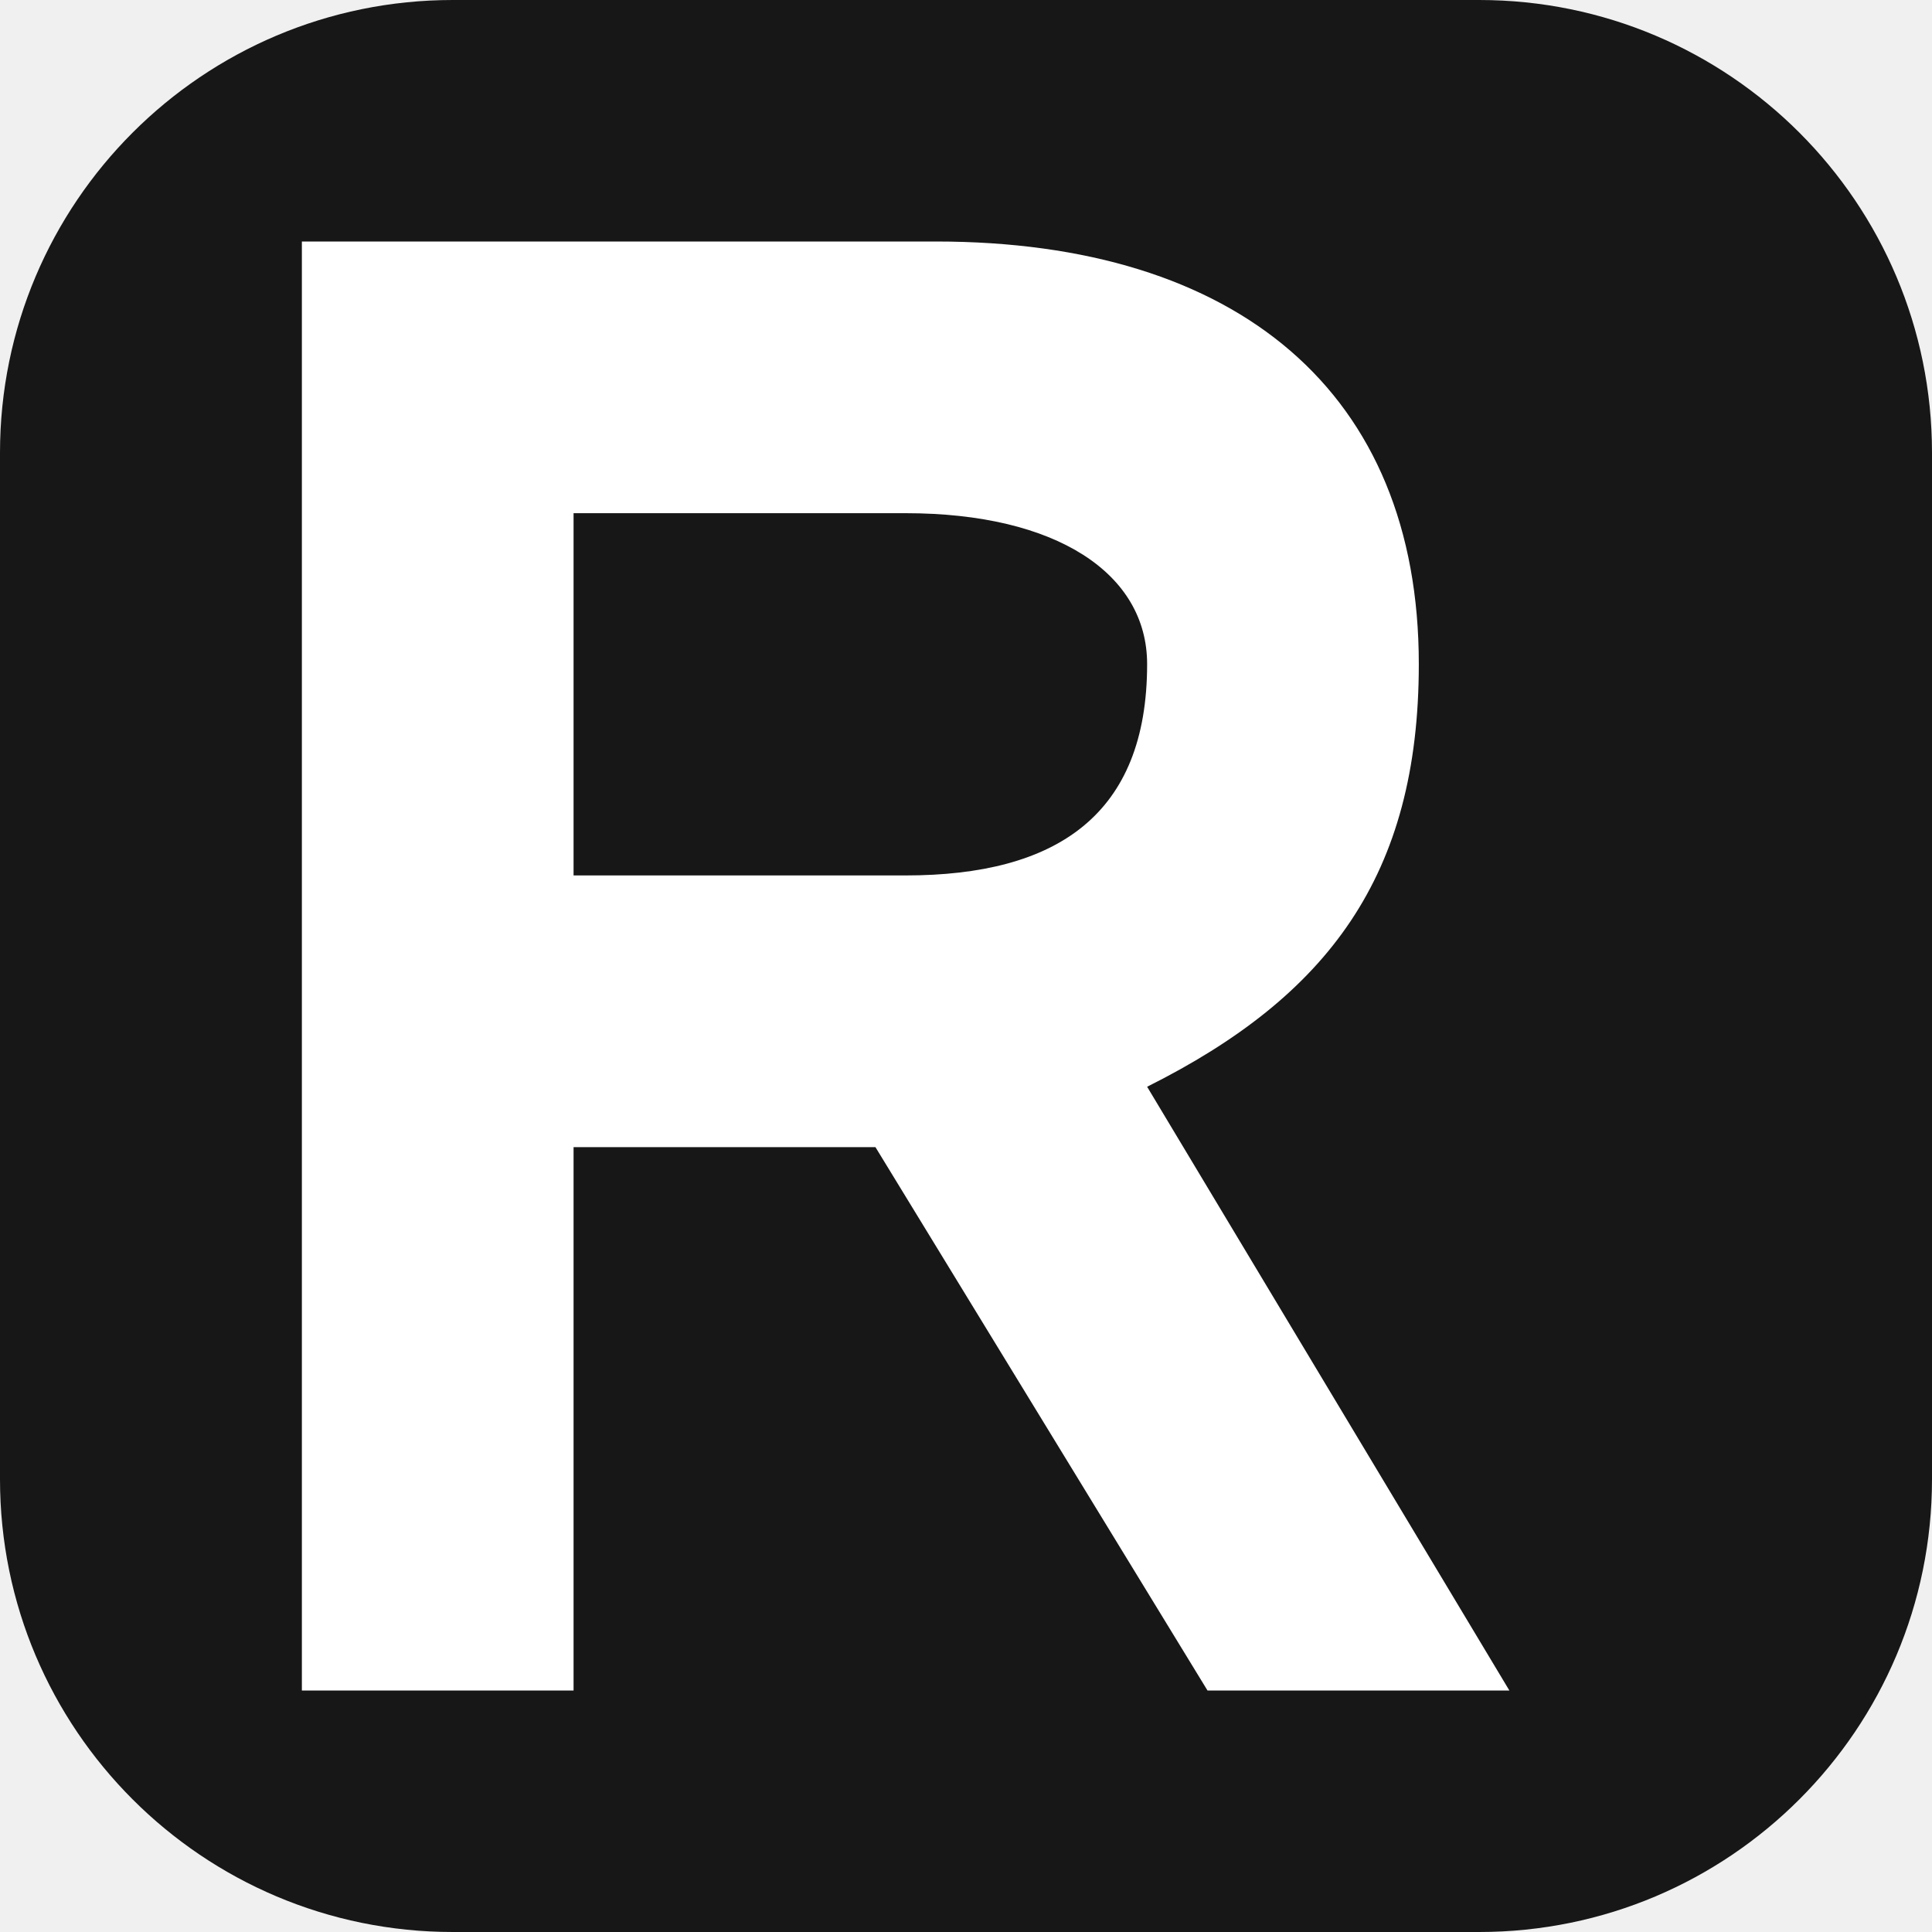
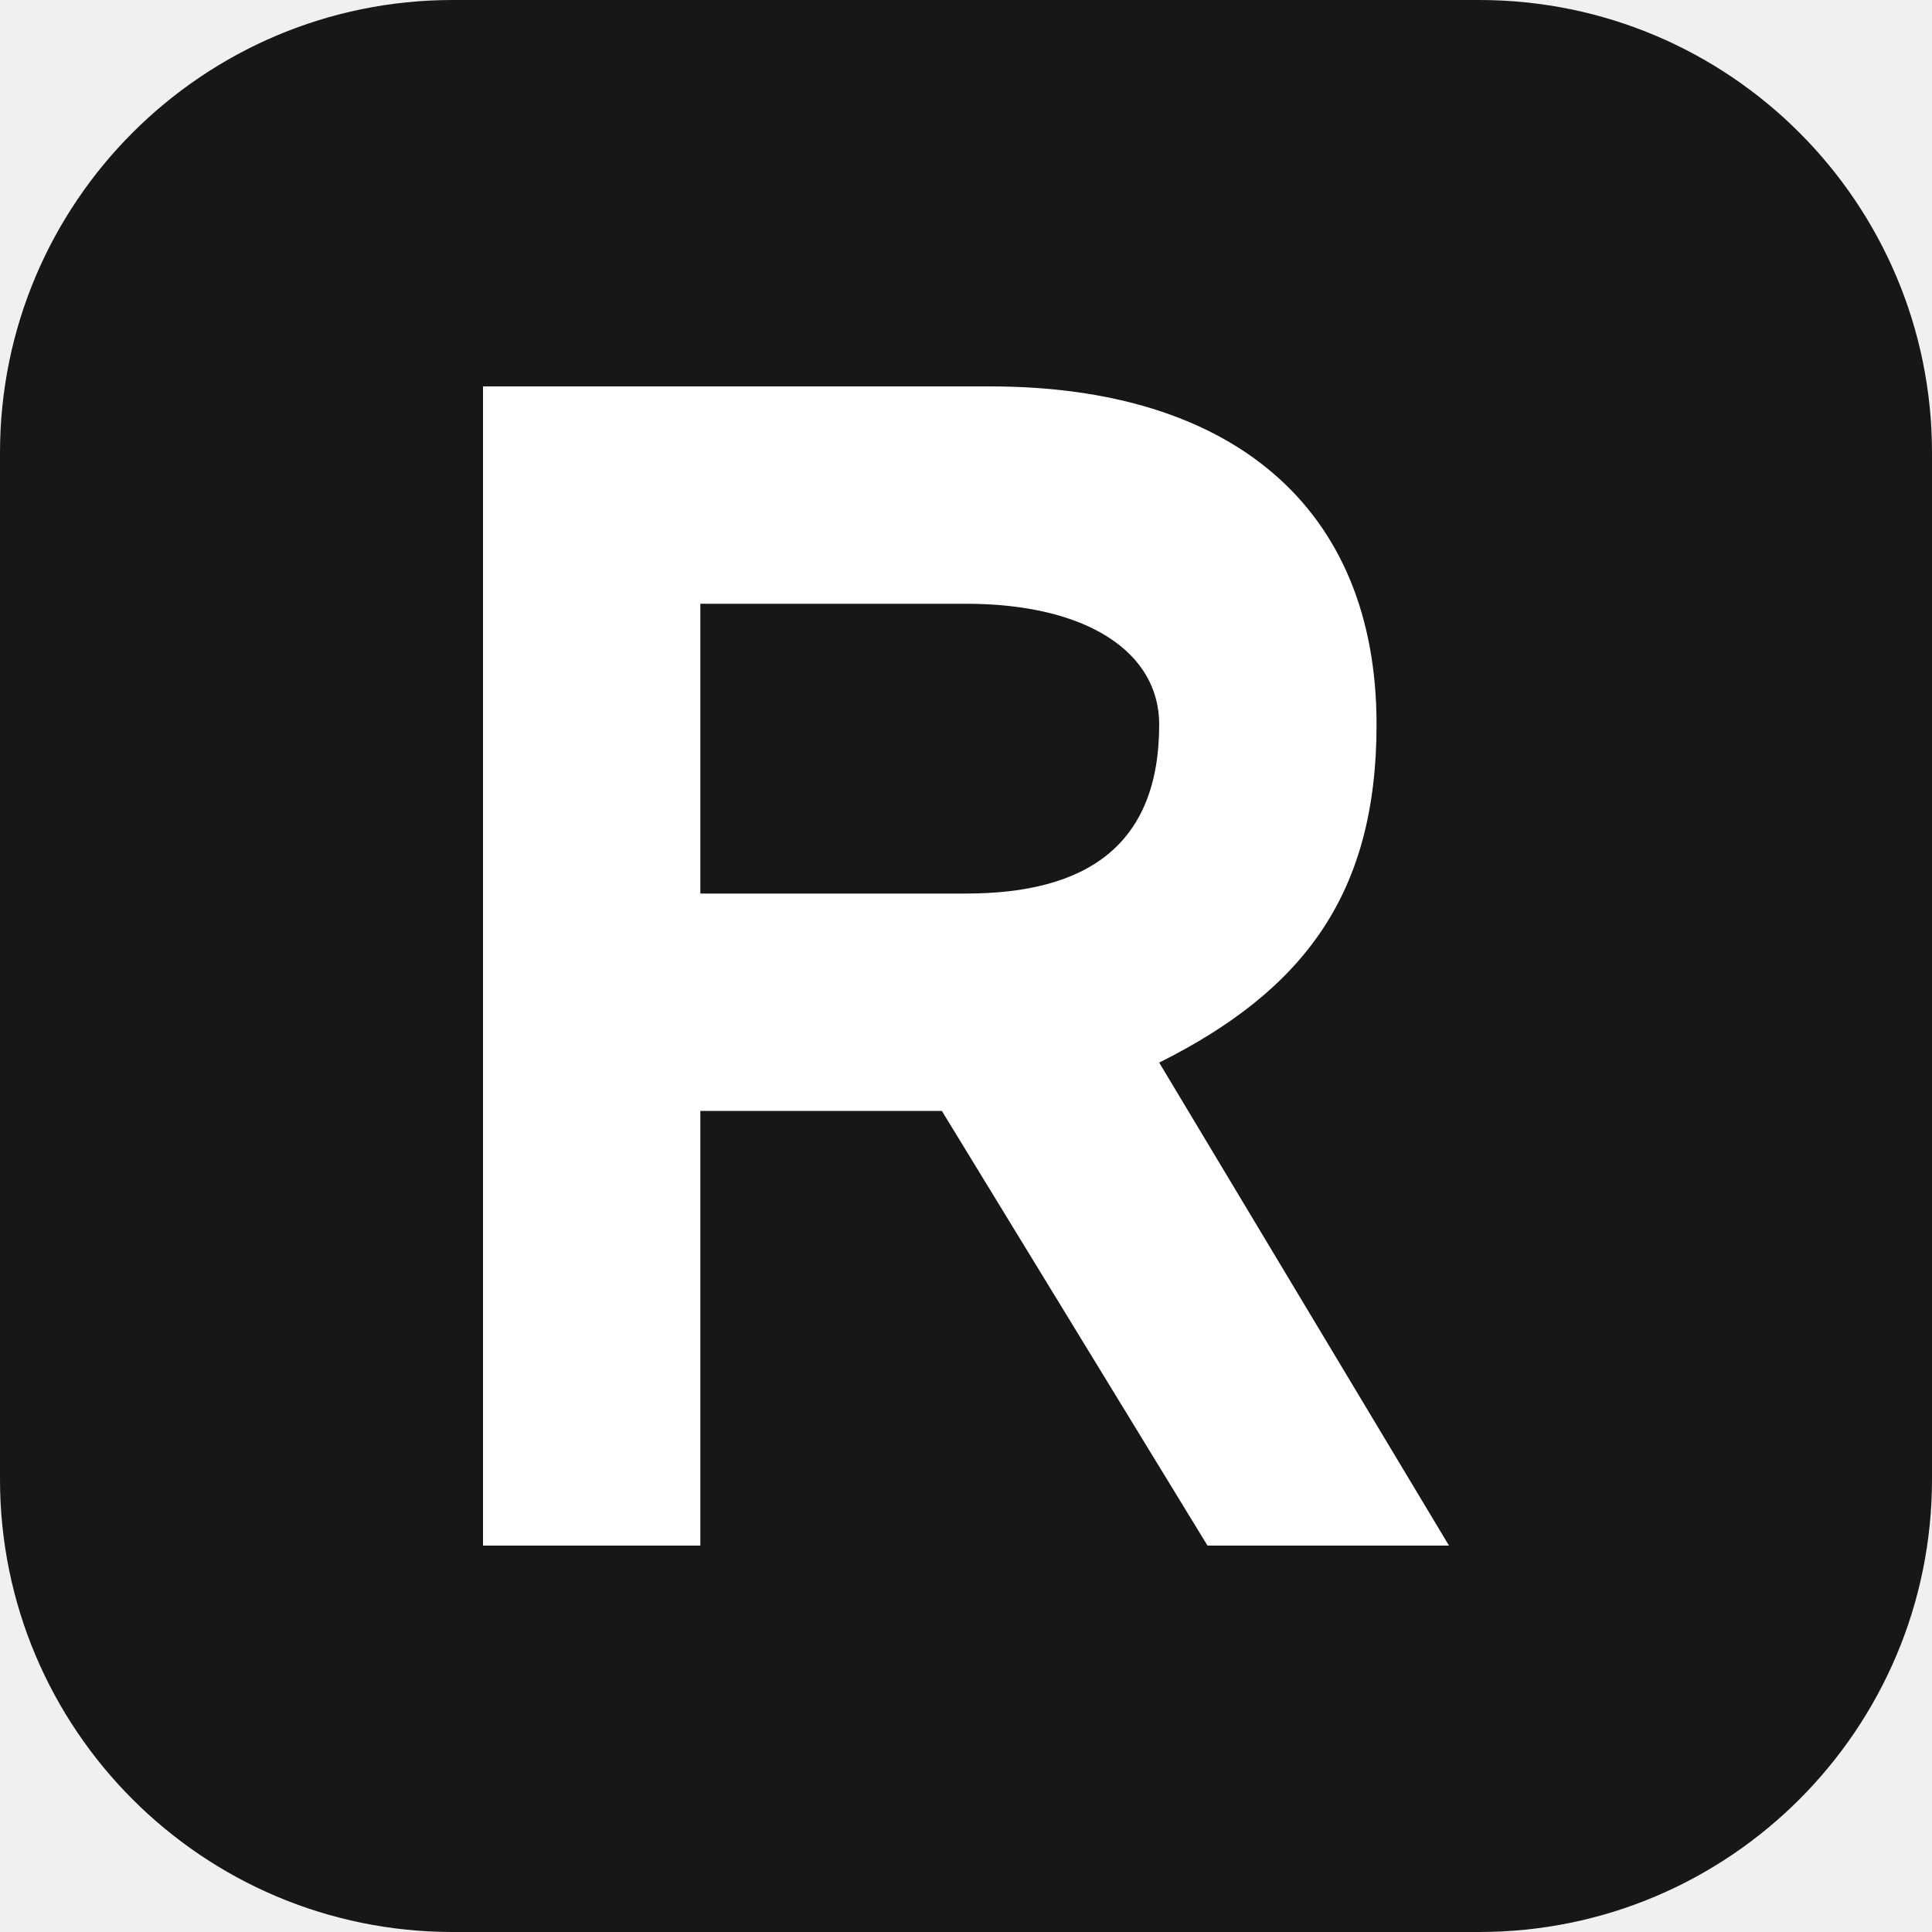
<svg xmlns="http://www.w3.org/2000/svg" viewBox="0 0 64 64" role="img" aria-label="PaperReader">
  <rect width="64" height="64" rx="15" fill="#171717" />
-   <path fill="#ffffff" fill-rule="evenodd" d="M10 8h21c10 0 16 5 16 14 0 7-3 11-9 14l12 20H40L29 38h-10v18h-9V8Zm9 9v12h11c5 0 8-2 8-7 0-3-3-5-8-5H19Z" />
+   <path transform="translate(8 6.4) scale(0.8)" fill="#ffffff" fill-rule="evenodd" d="M10 8h21c10 0 16 5 16 14 0 7-3 11-9 14l12 20H40L29 38h-10v18h-9V8Zm9 9v12h11c5 0 8-2 8-7 0-3-3-5-8-5H19Z" />
</svg>
